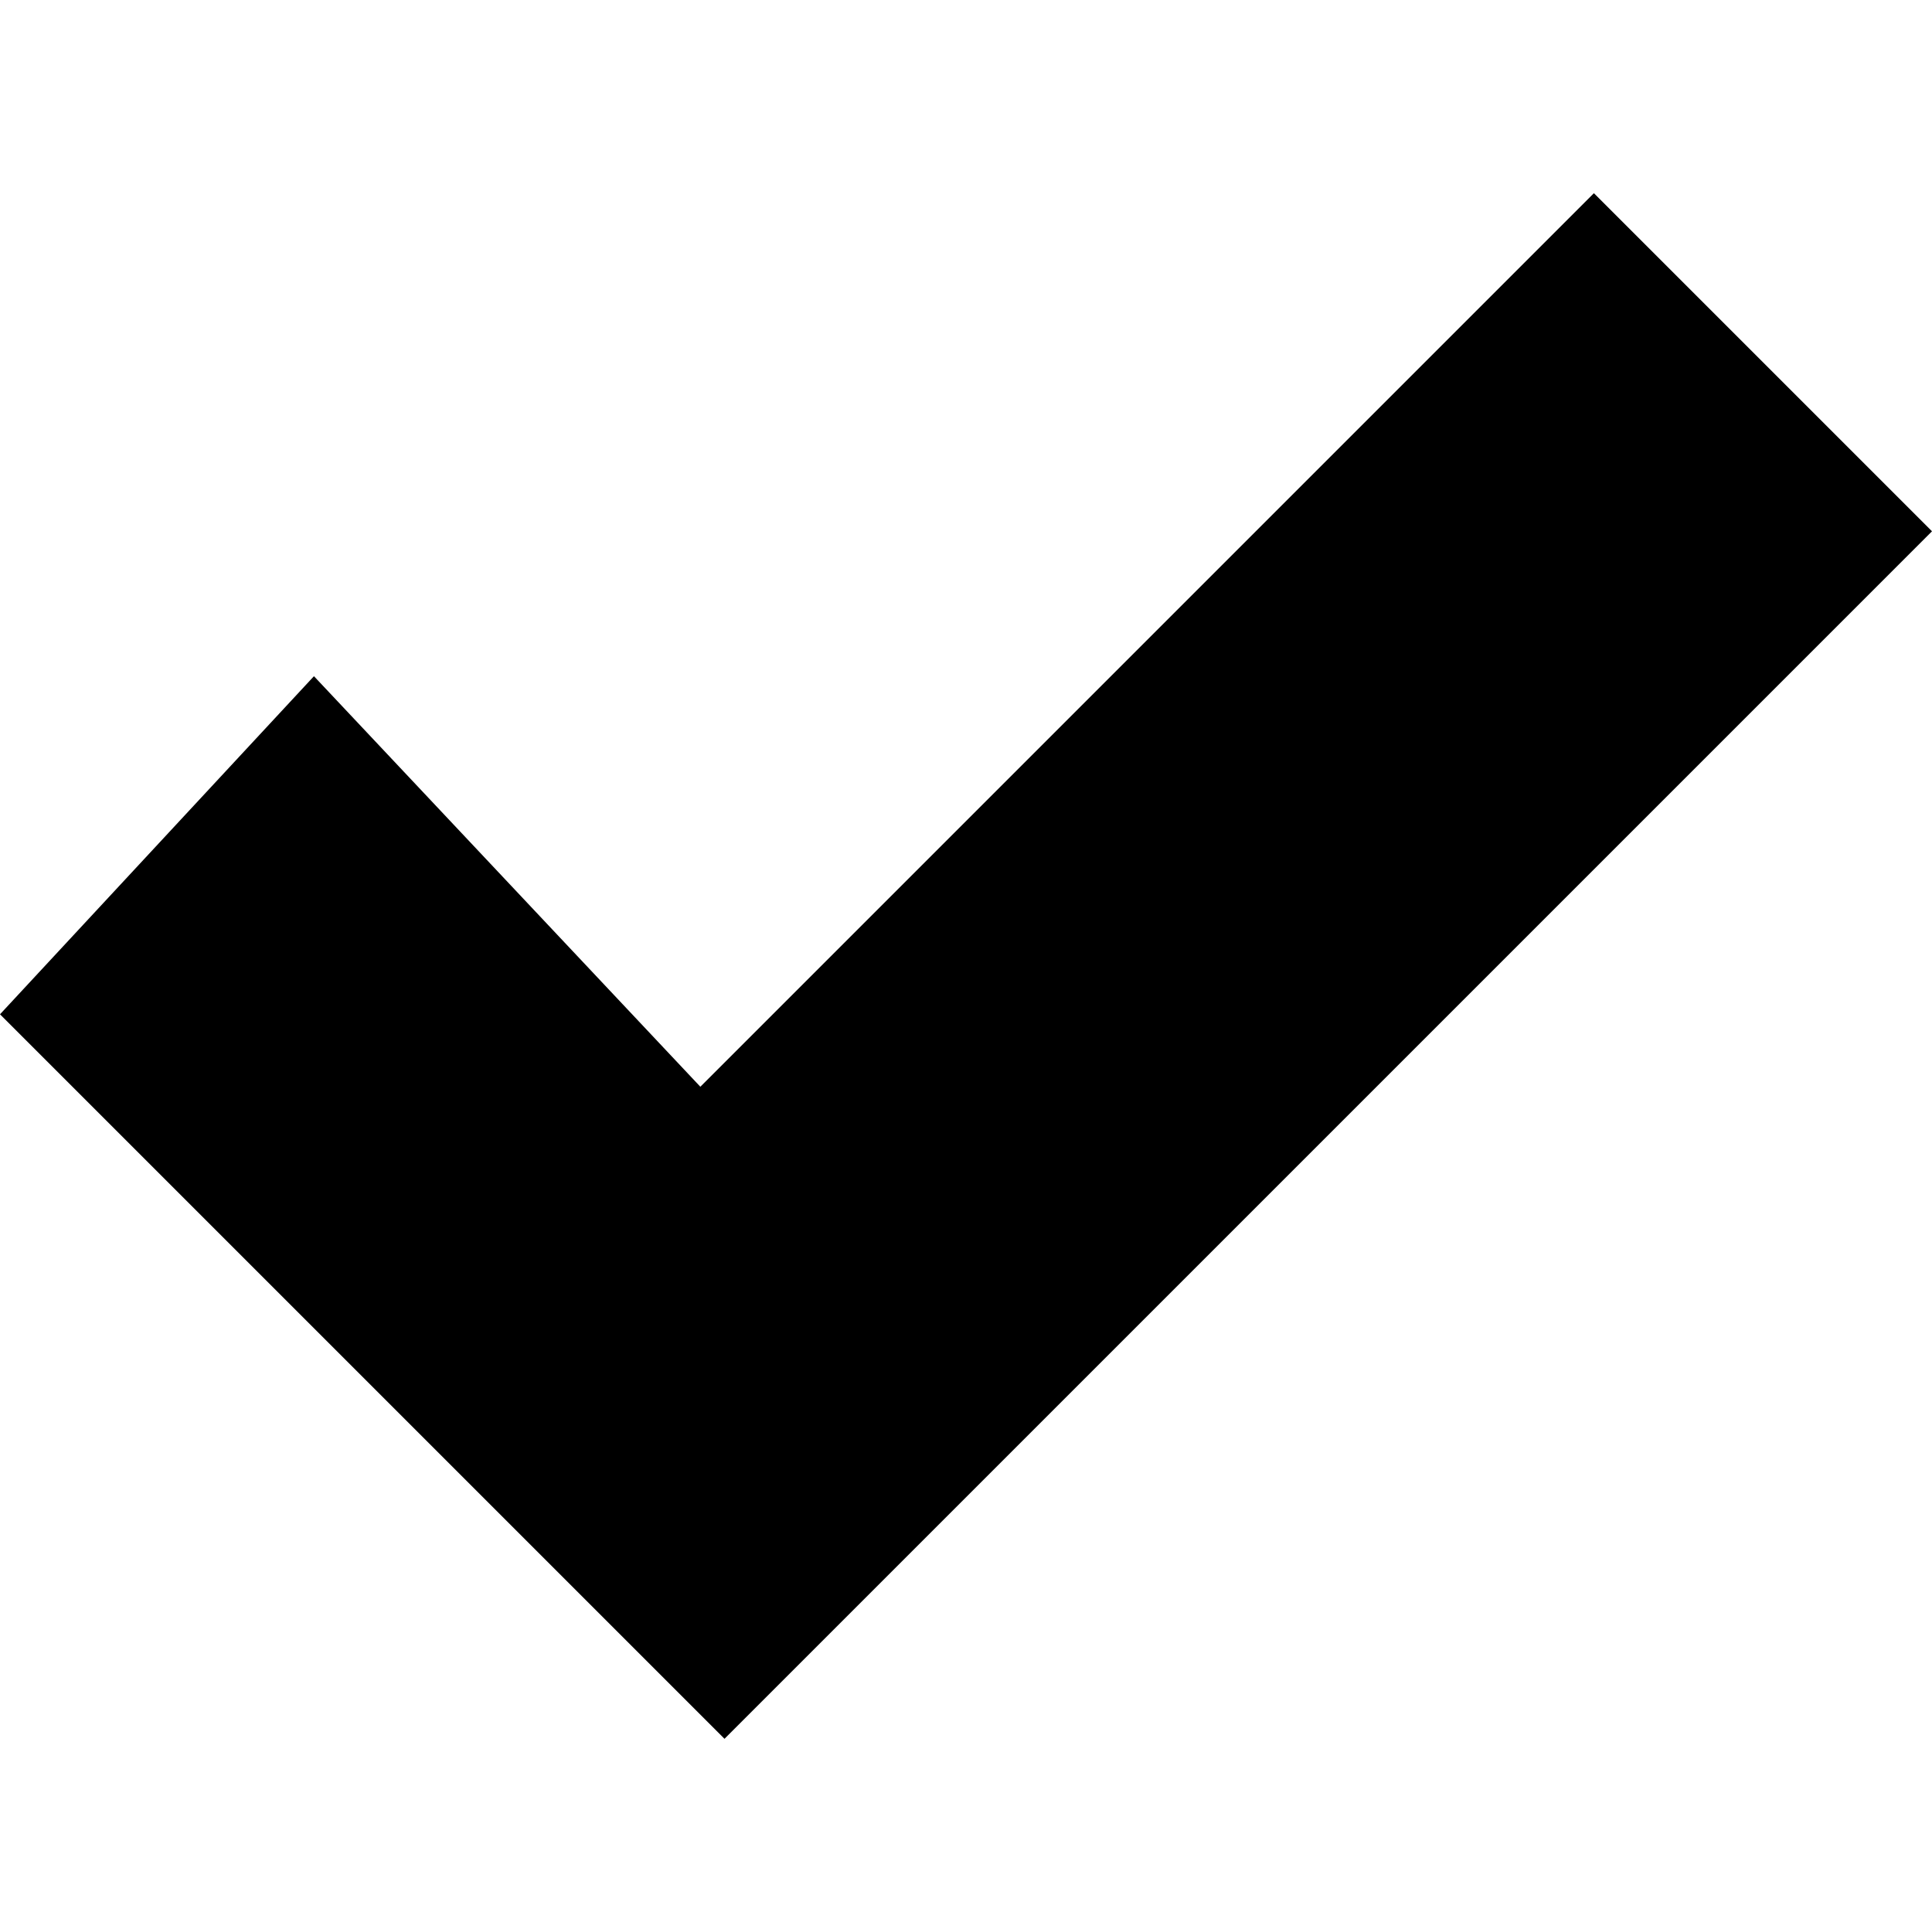
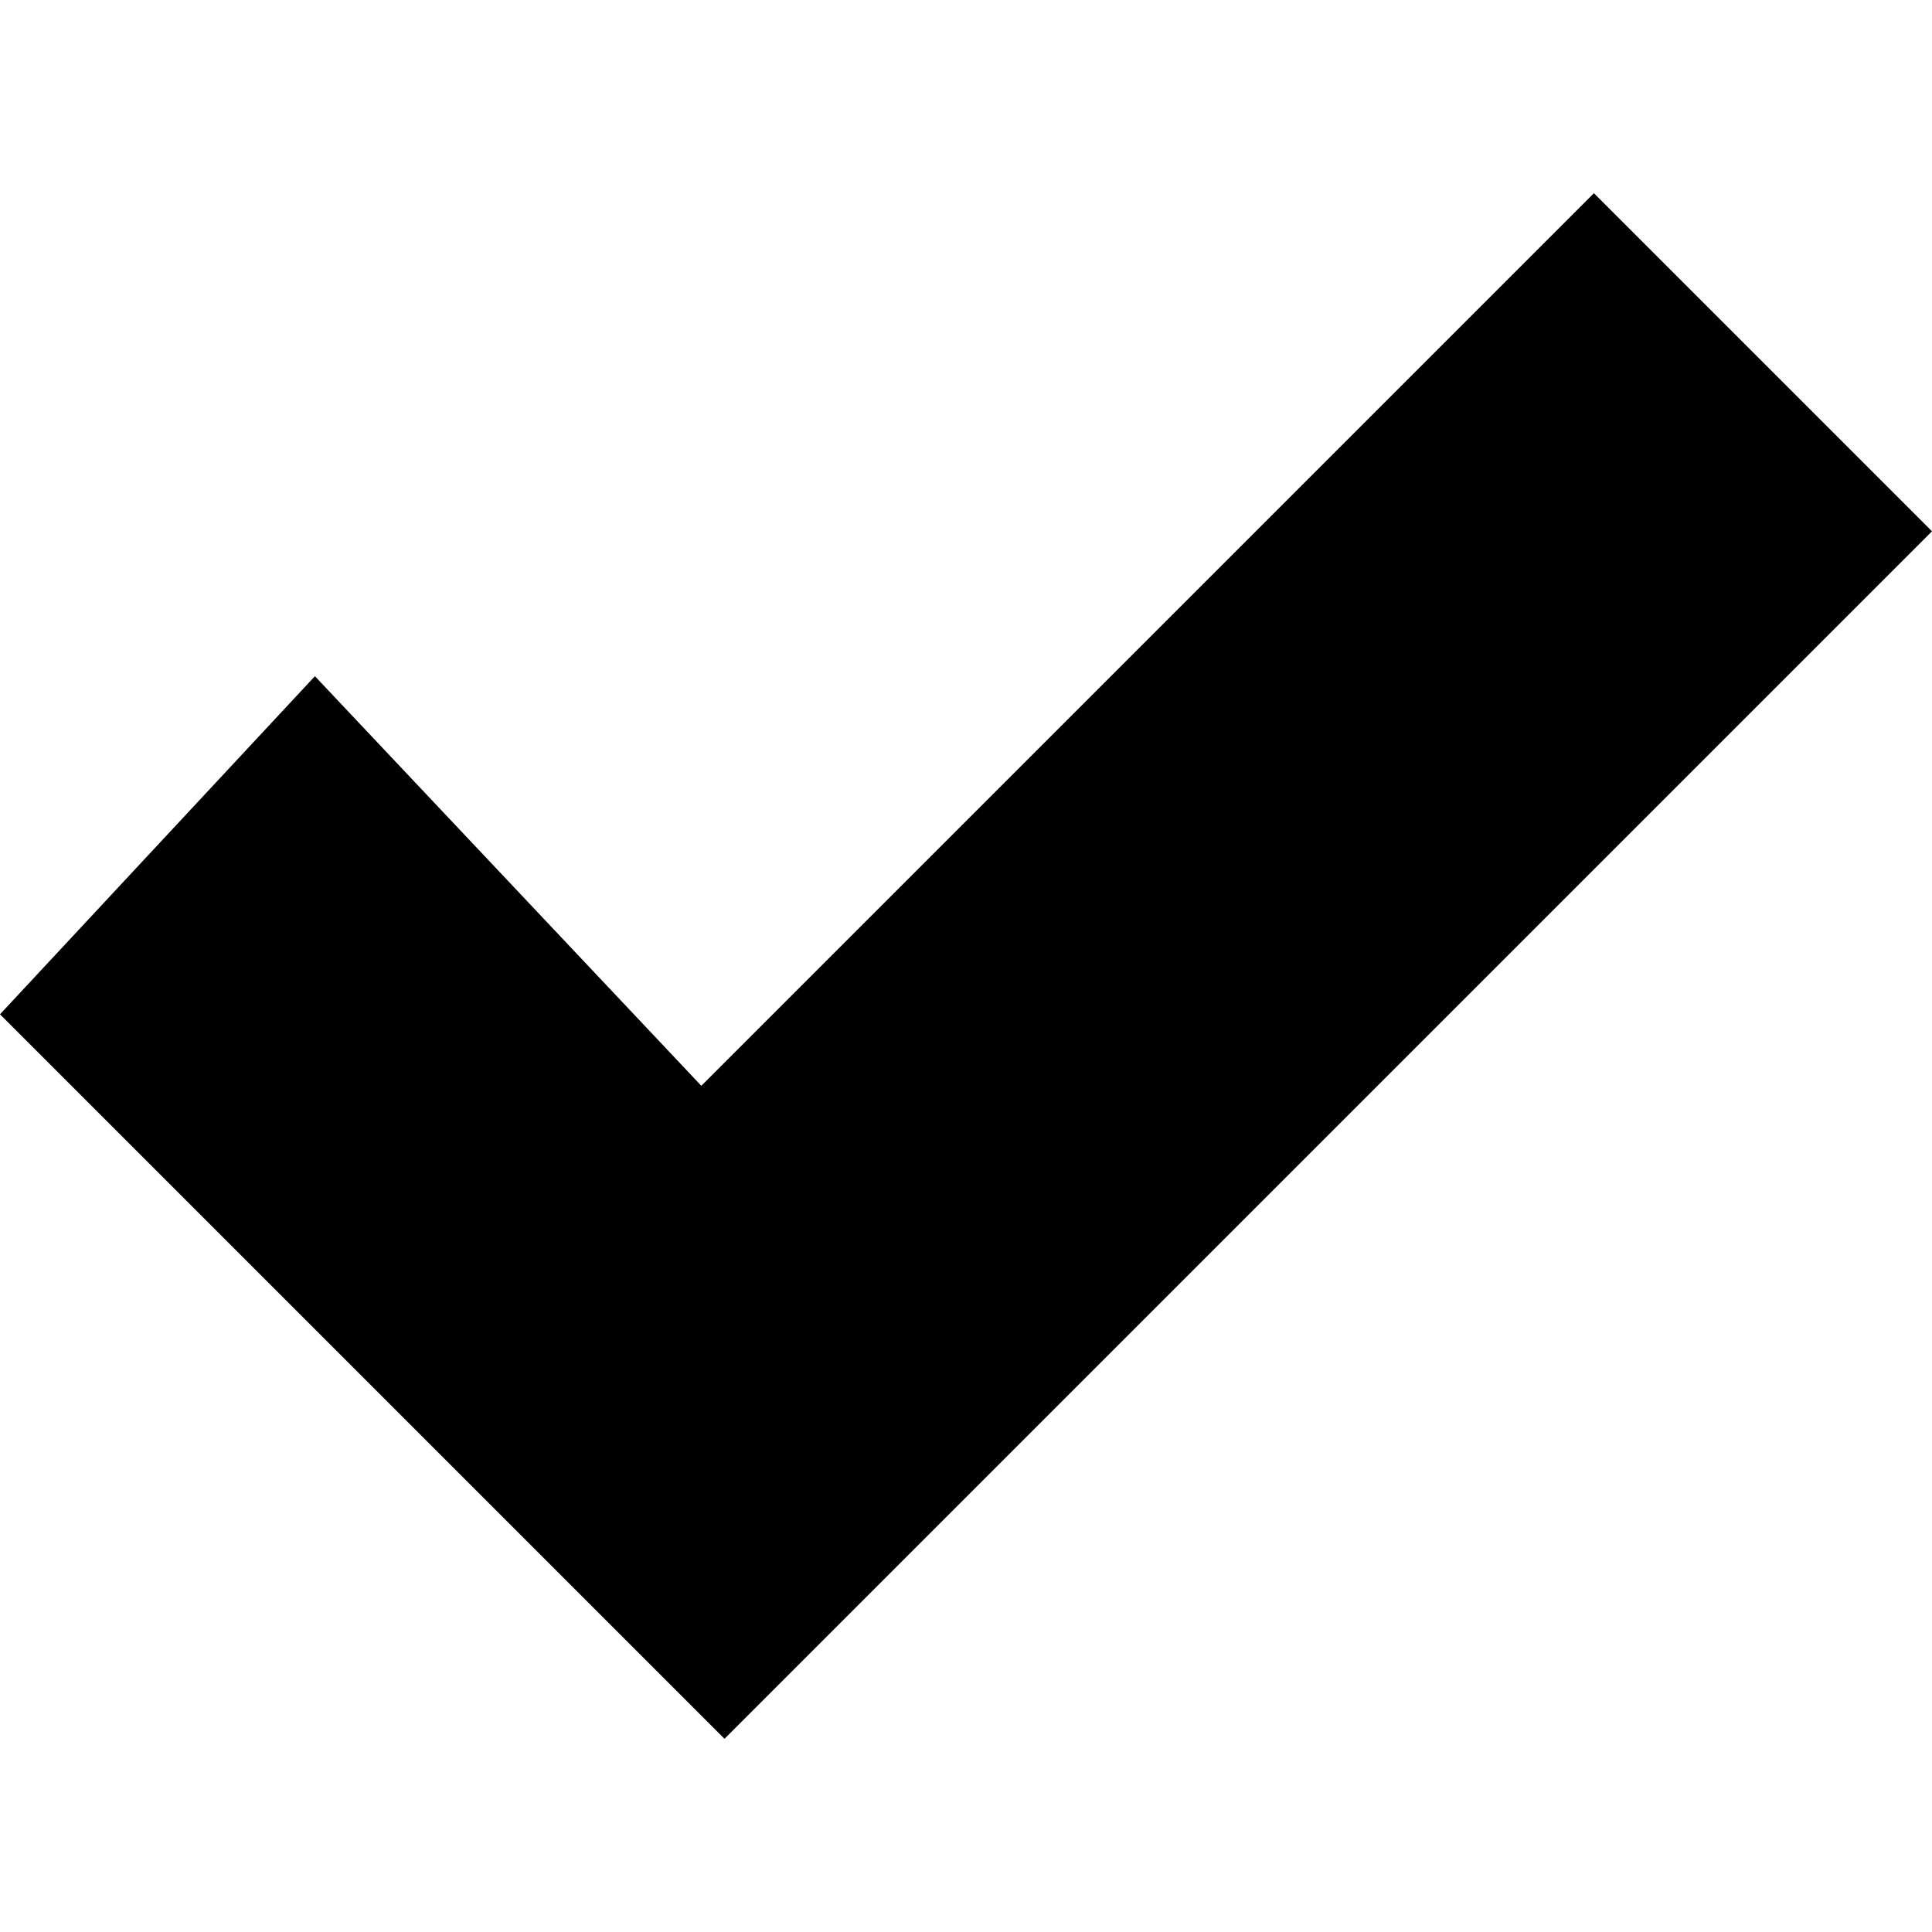
- <svg xmlns="http://www.w3.org/2000/svg" version="1.1" id="Layer_1" x="0px" y="0px" viewBox="0 0 64 64" enable-background="new 0 0 10 10" xml:space="preserve" width="64" height="64">
-   <defs id="defs9" />
-   <g id="g3" transform="matrix(8,0,0,8,-9.6,-8)" style="fill:#000000">
-     <polygon points="1.2,5.2 4.2,8.2 9.2,3.2 7.8,1.8 4.1,5.5 2.5,3.8 " id="polygon5" style="fill:#000000" />
-   </g>
+ <svg xmlns="http://www.w3.org/2000/svg" enable-background="new 0 0 100 100" id="success" version="1.1" viewBox="0 0 100 100" x="0px" xml:space="preserve" y="0px">
+   <polygon points="82.5,10 36.3,56.2 16.3,35 0,52.5 37.5,90 100,27.5 " />
</svg>
